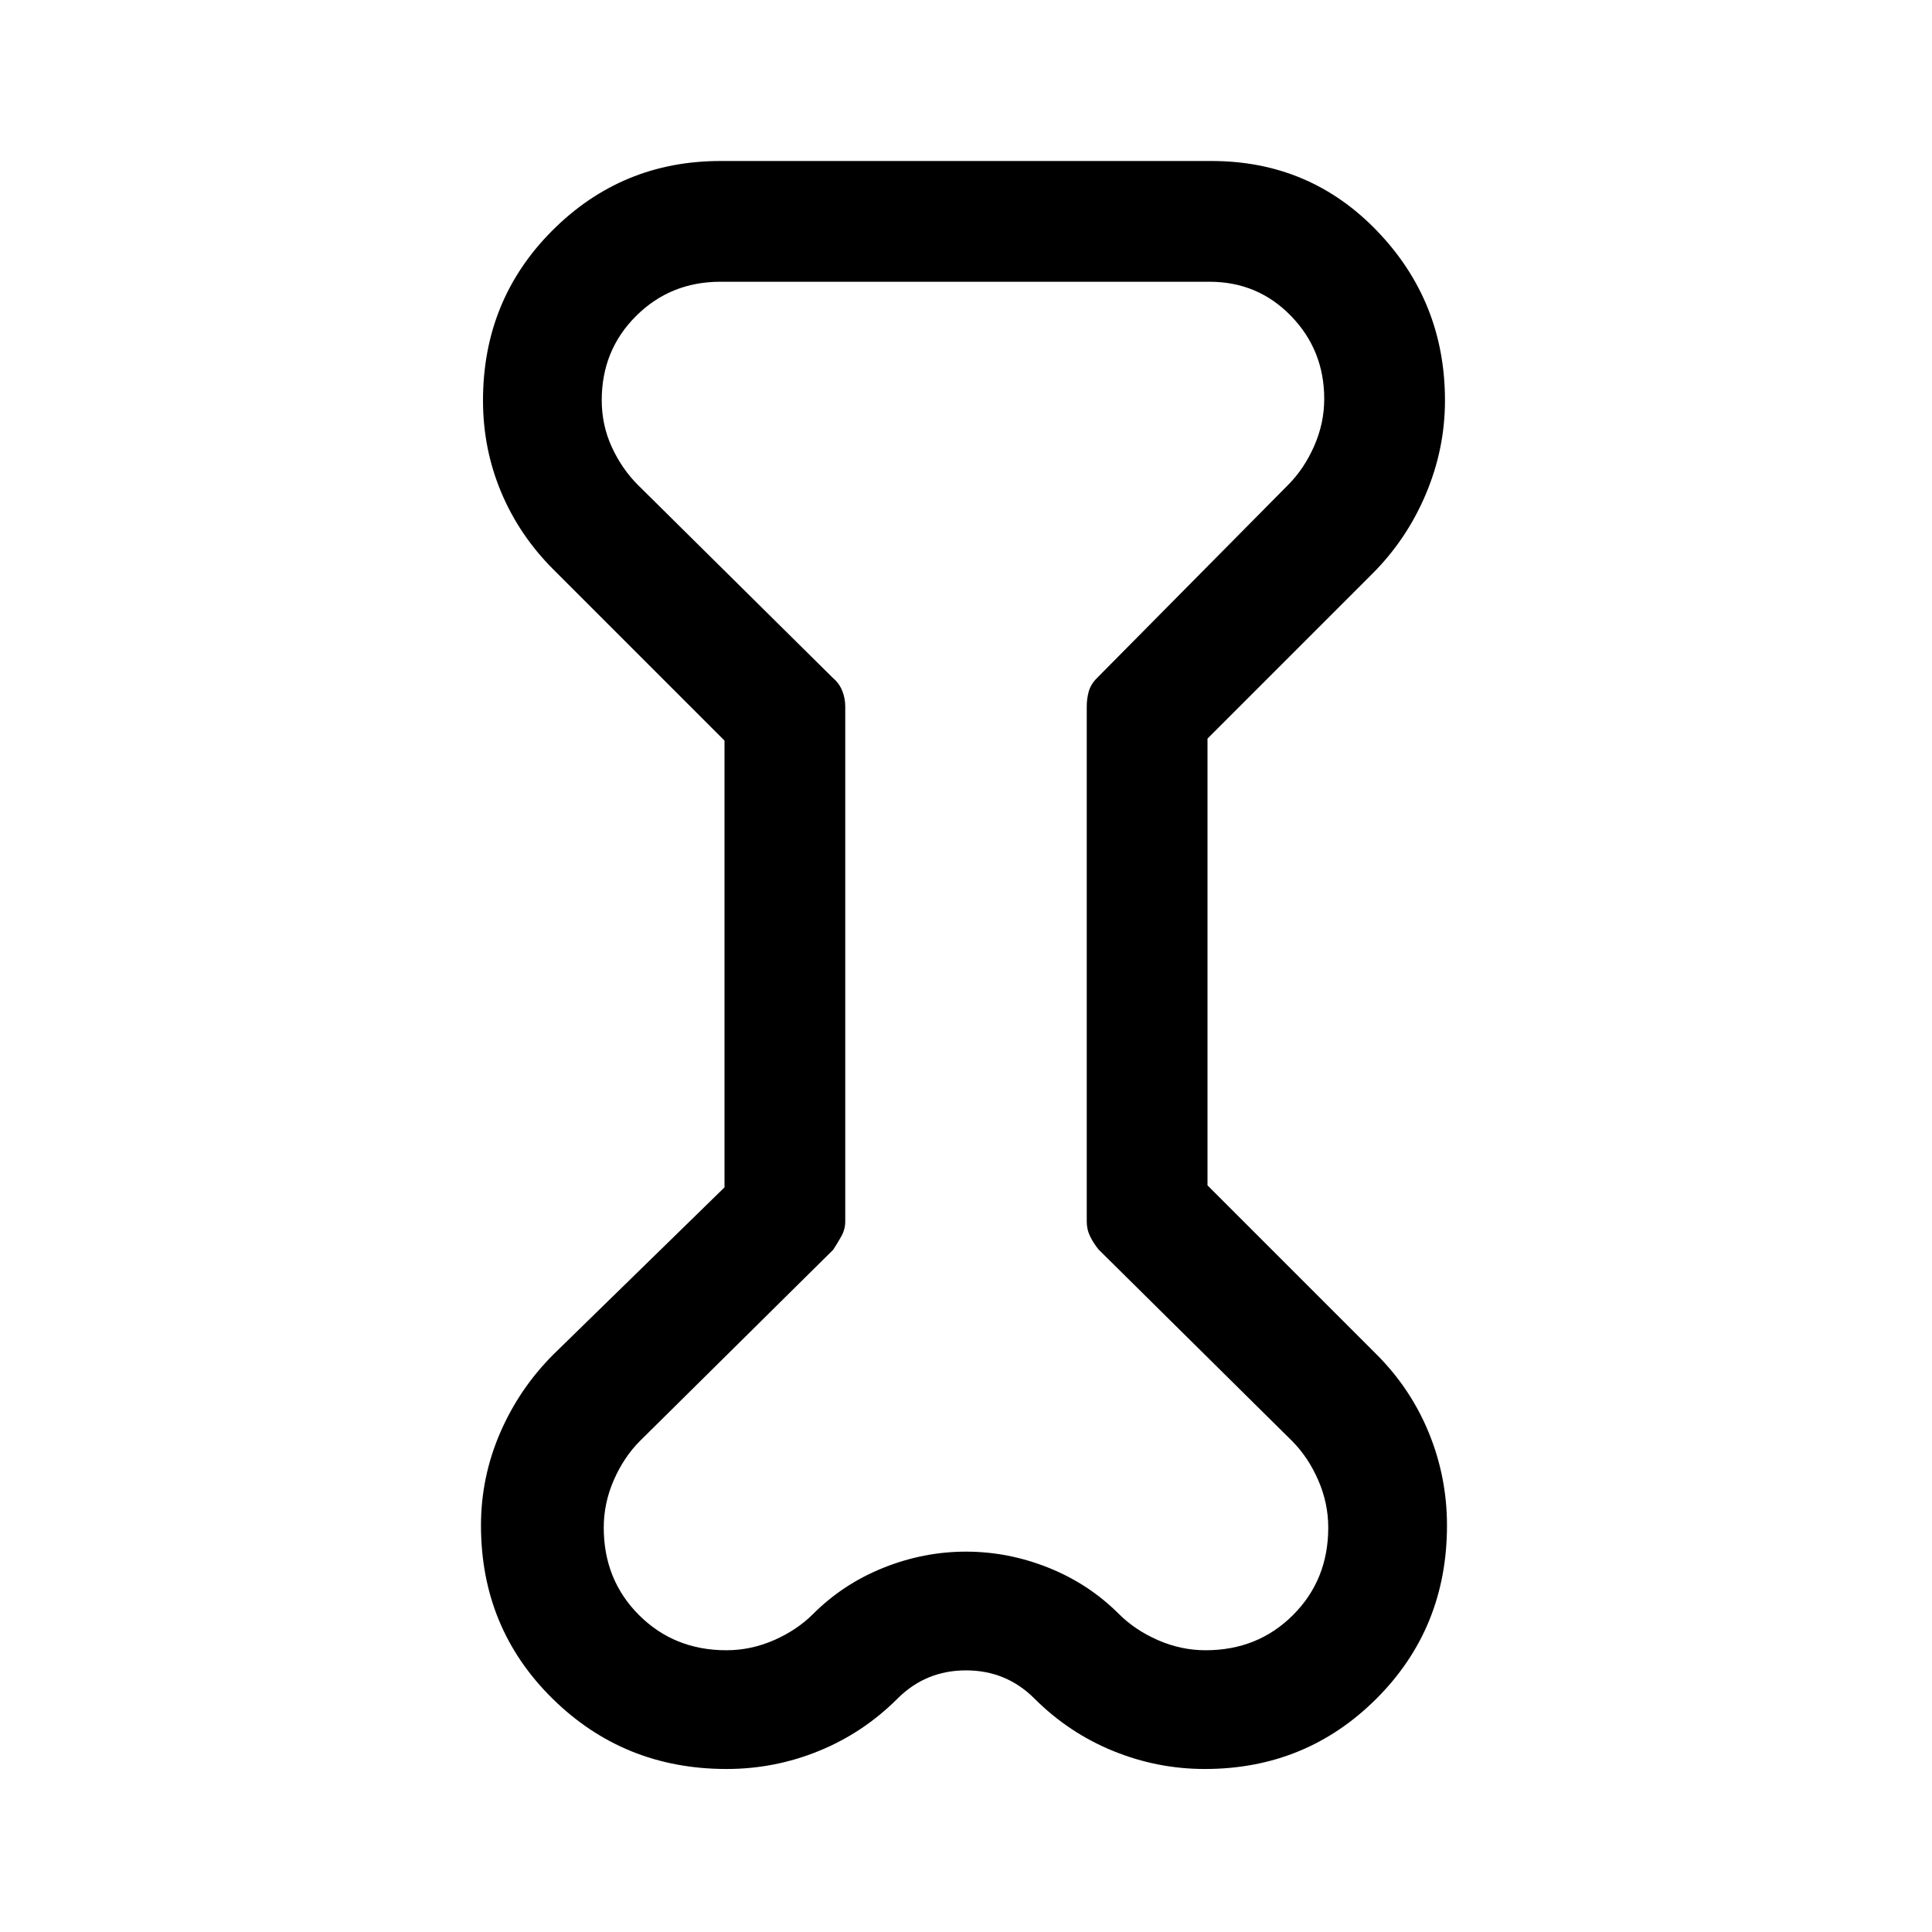
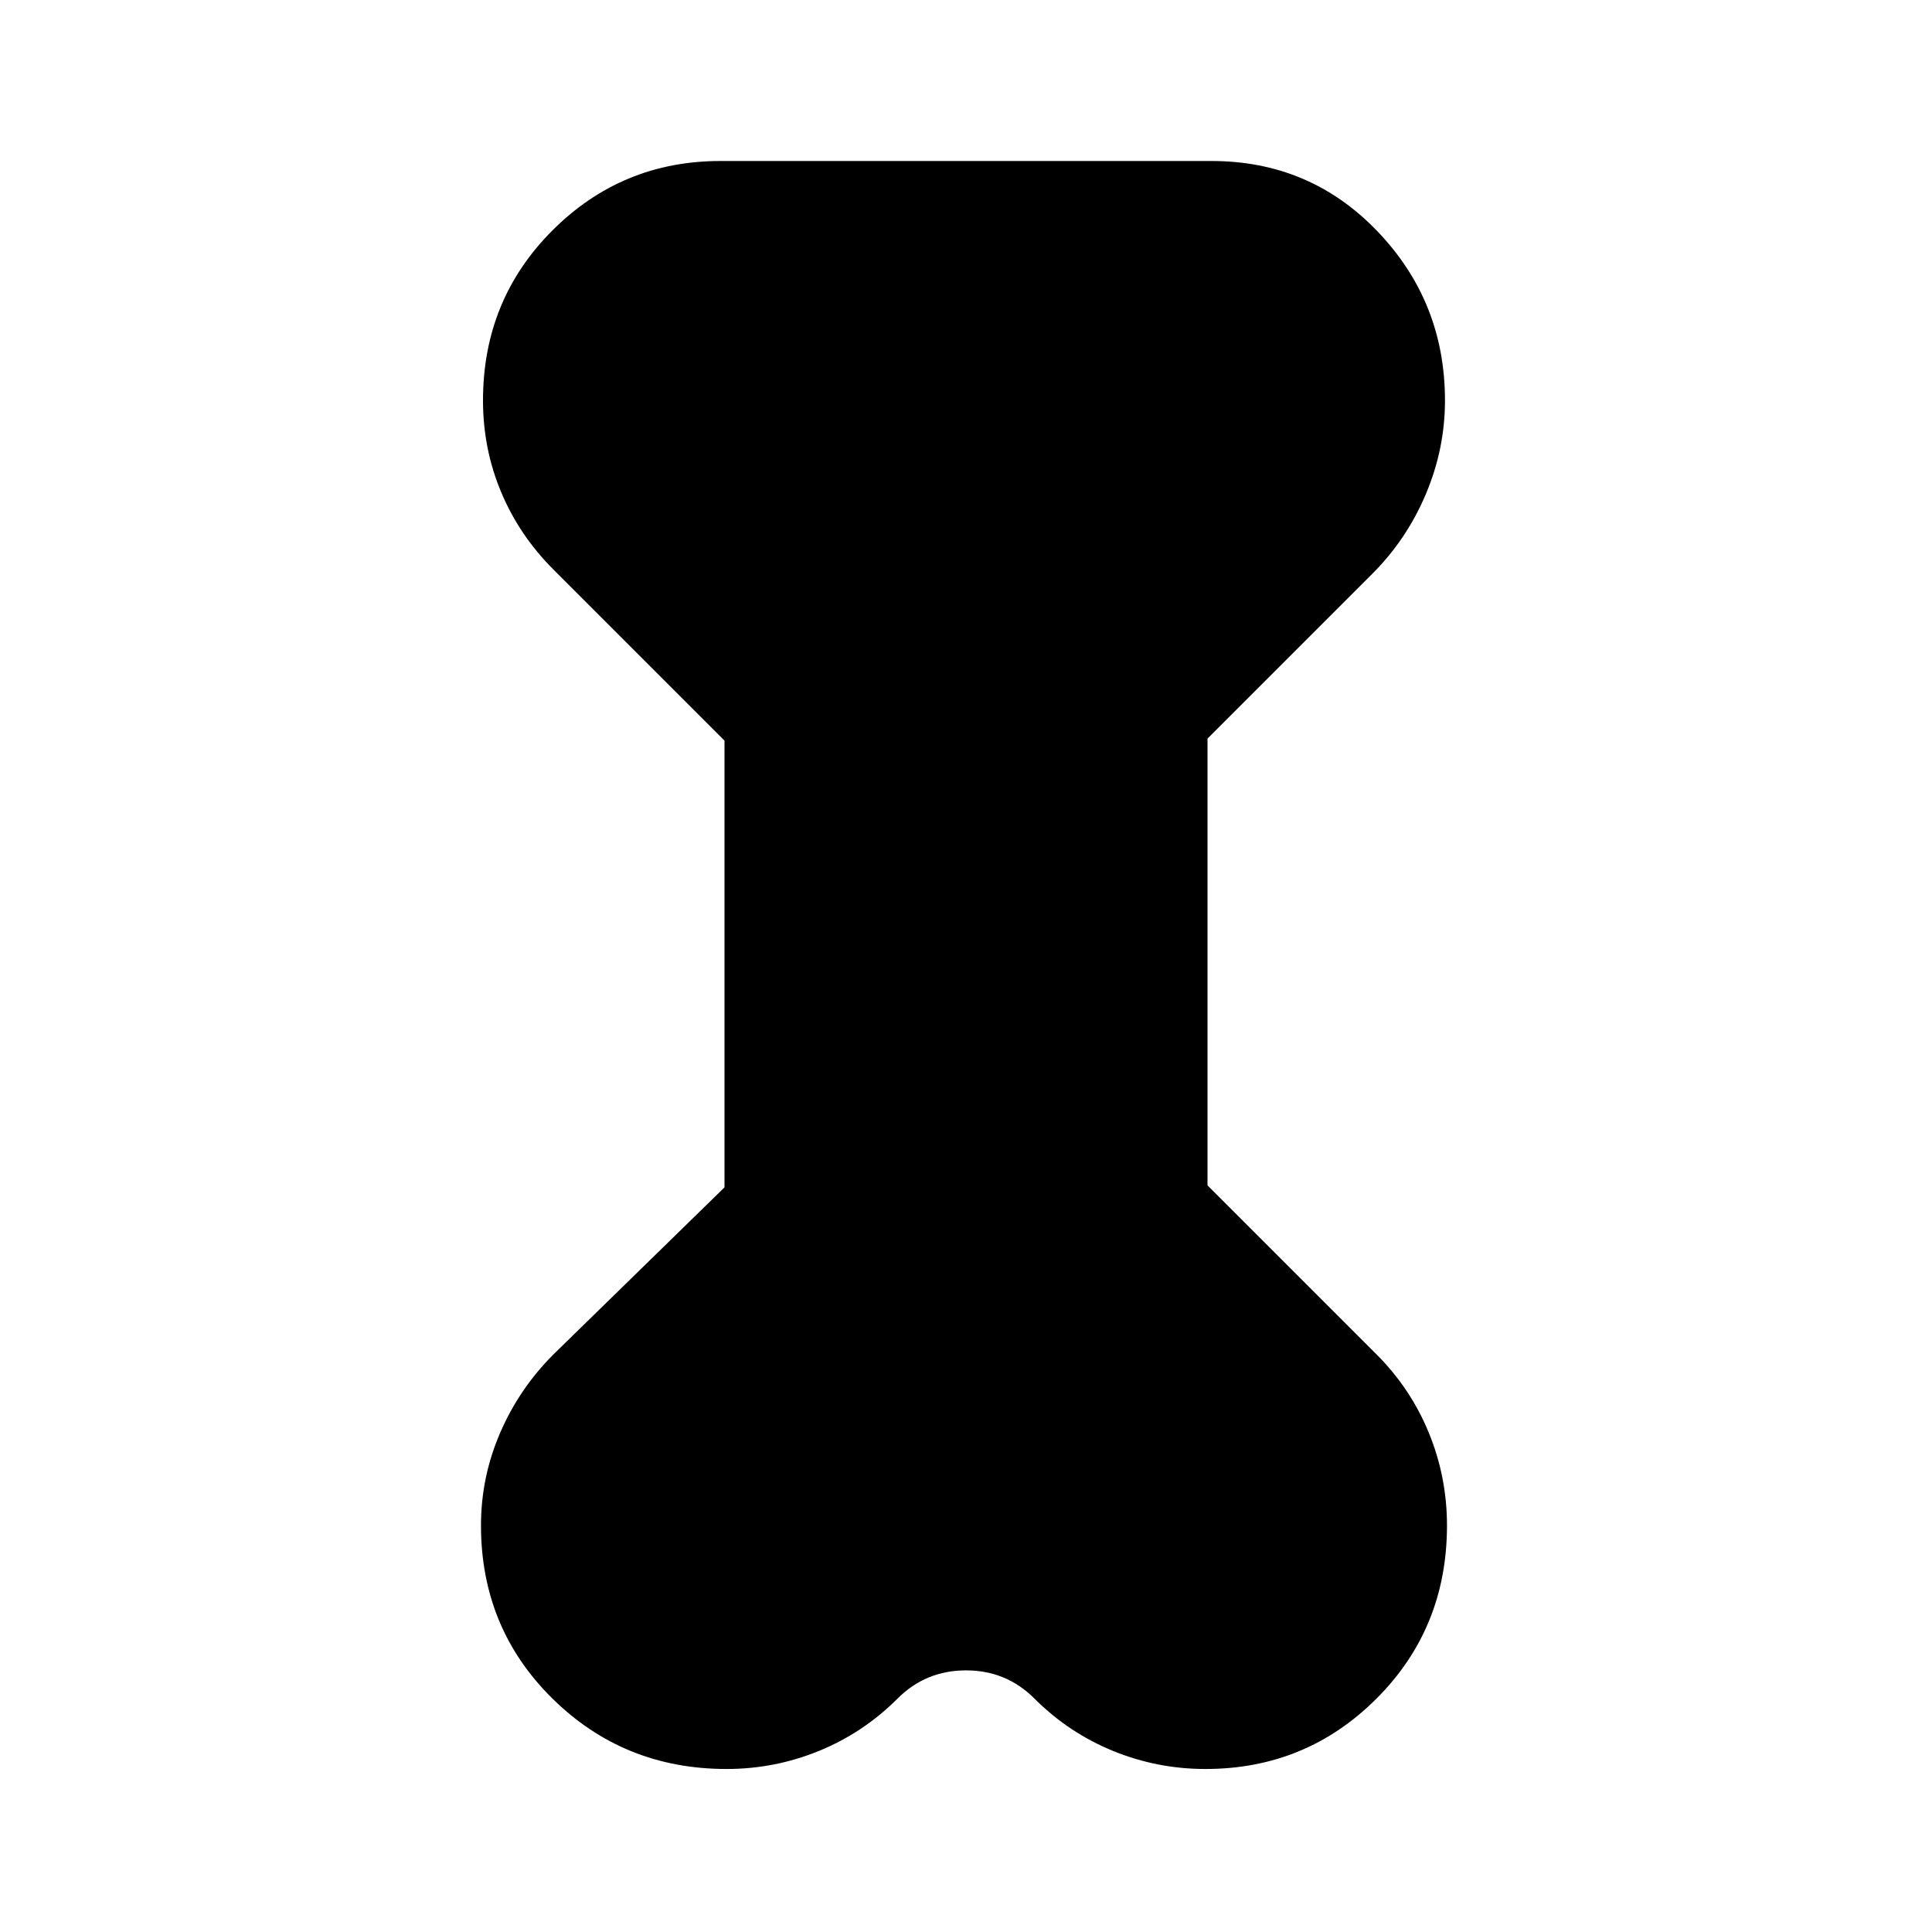
<svg xmlns="http://www.w3.org/2000/svg" height="48" viewBox="0 96 960 960" width="48">
-   <path d="m360 464-85-85q-17-17-26-38.5t-9-45.5q0-50 34.5-84.5T358 176h244q49 0 82.5 35t33.5 84q0 24-9.5 46.5T682 381l-82 82v222l84 84q17 17 26 39t9 46q0 51-35 86t-85.32 35Q575 975 553 966t-39-26q-7-7-15.5-10.5T480 926q-10 0-18.5 3.5T446 940q-17 17-39 26t-46 9q-51 0-86.5-35T239 854q0-24 9.5-46t26.5-39l85-83V464Zm60-17v256q0 3.826-2 7.413T414 717l-96 95q-8 8-13 19.438-5 11.437-5 23.637Q300 881 317.5 898.5 335 916 360.925 916q12.2 0 23.637-5Q396 906 404 898q15-15 35-23t41-8q21 0 41 8t35 23q8 8 19.438 13 11.437 5 23.637 5Q625 916 642.5 898.5 660 881 660 855.075q0-12.2-5-23.637Q650 820 642 812l-96-95q-2.5-3-4.25-6.5T540 703V447q0-3.826 1-7.413t4-6.587l95-96q8-8 13-19.346t5-23.449Q658 270 641.5 253T601 236H358q-24.842 0-41.921 17T299 294.842q0 12.421 5 23.29Q309 329 317 337l97 96q3 2.5 4.5 6.25T420 447Zm60 129Z" />
+   <path d="m360 464-85-85q-17-17-26-38.5t-9-45.5q0-50 34.5-84.5T358 176h244q49 0 82.5 35t33.5 84q0 24-9.5 46.5T682 381l-82 82v222l84 84q17 17 26 39t9 46q0 51-35 86t-85 35q-24 0-46-9t-39-26q-7-7-15.5-10.5T480 926q-10 0-18.5 3.5T446 940q-17 17-39 26t-46 9q-51 0-86.5-35T239 854q0-24 9.5-46t26.5-39l85-83V464Z" />
</svg>
